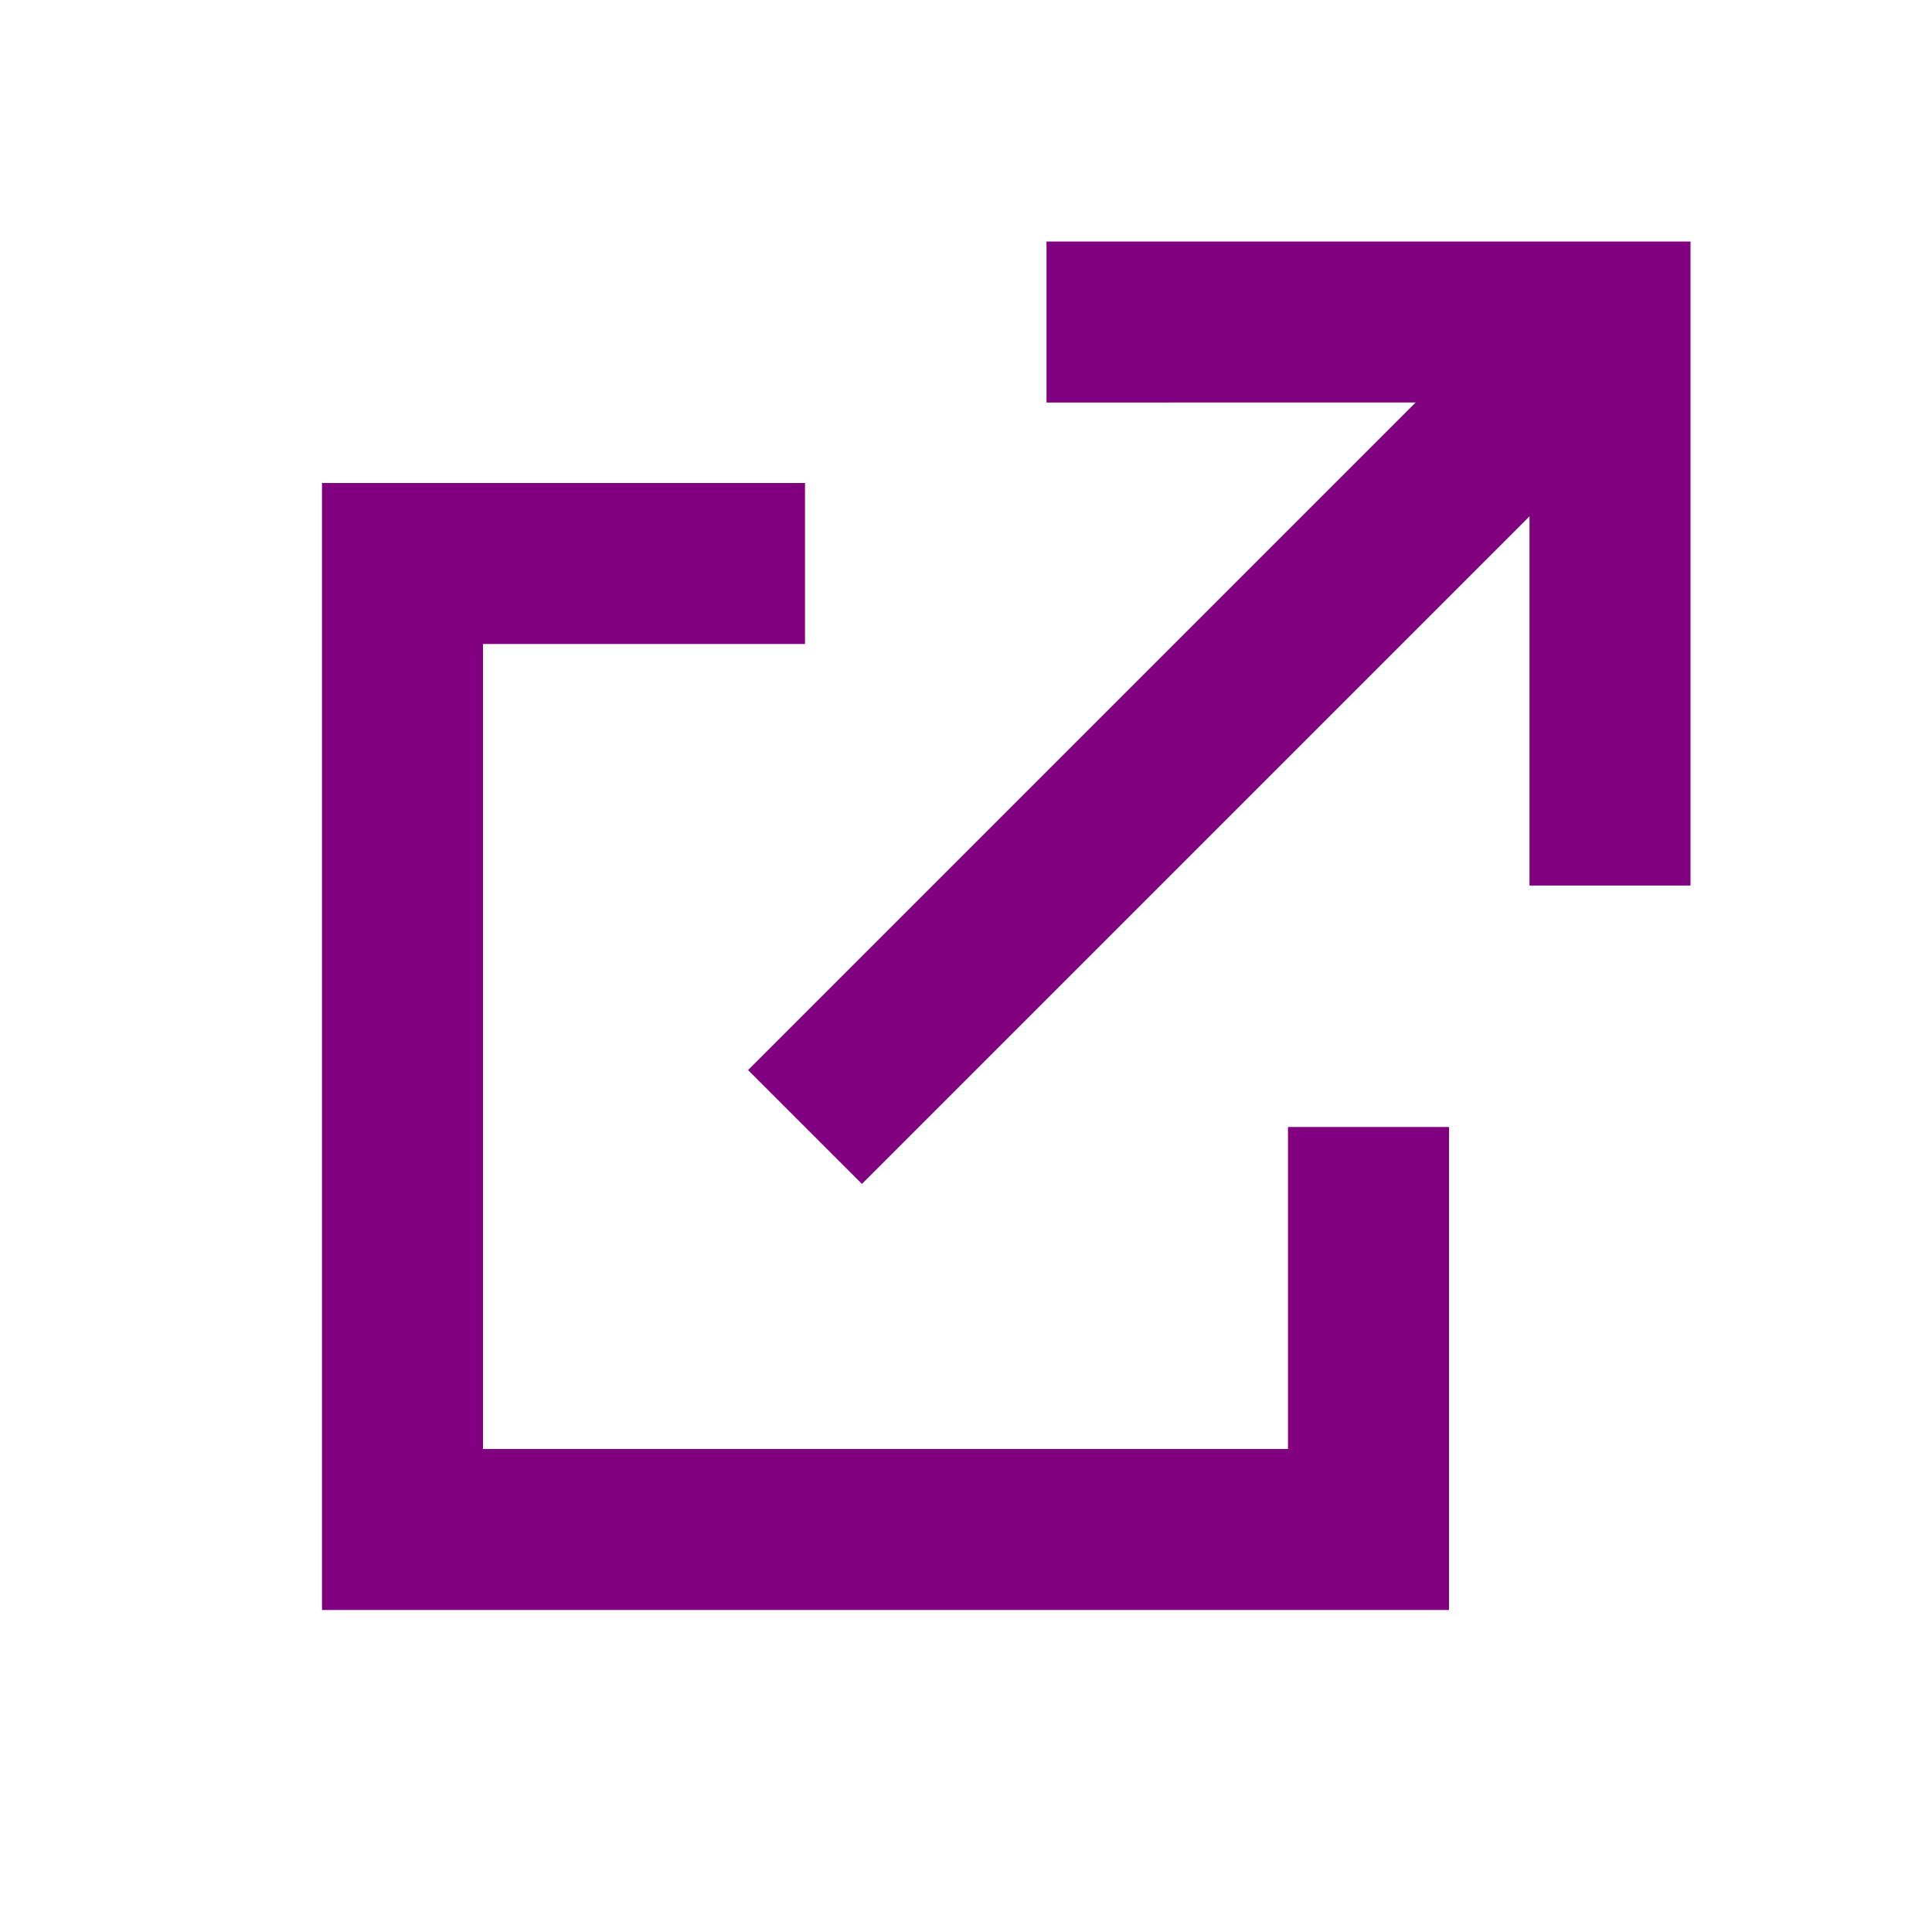
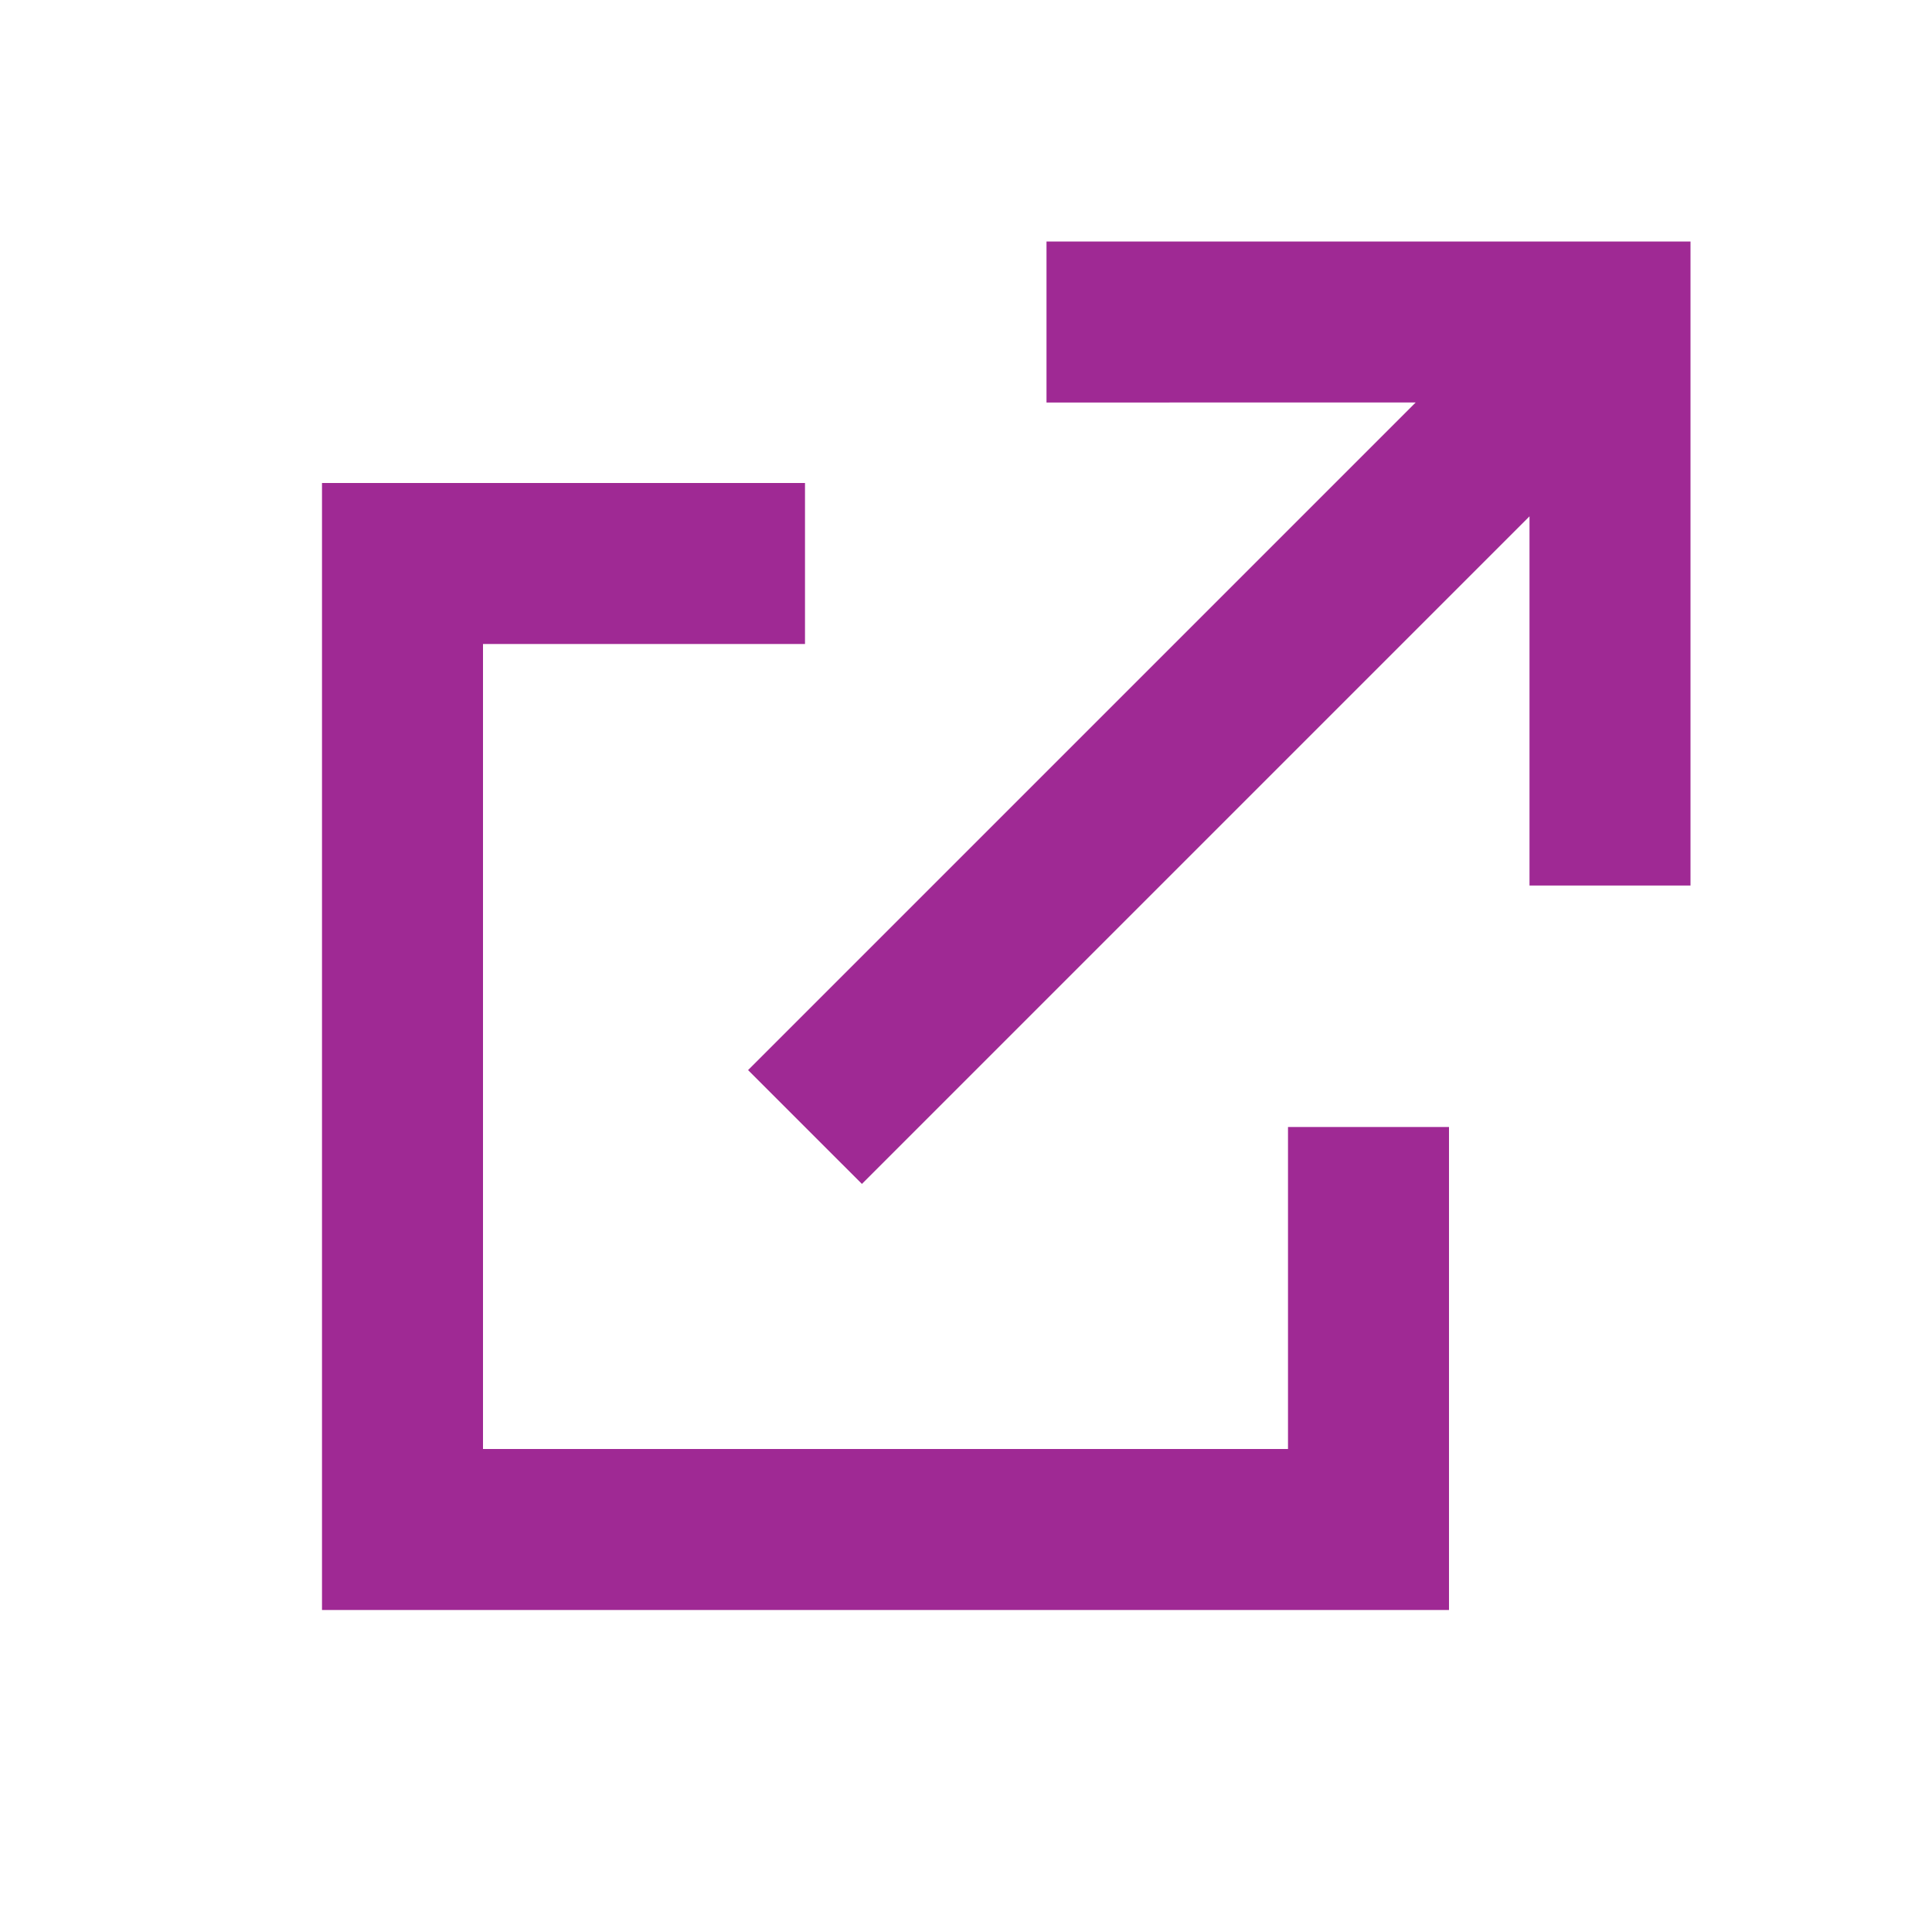
- <svg xmlns="http://www.w3.org/2000/svg" width="800px" height="800px" viewBox="0 0 512 512" version="1.1" fill="#800080" stroke="#800080">
+ <svg xmlns="http://www.w3.org/2000/svg" width="800px" height="800px" viewBox="0 0 512 512" version="1.1" fill="#9f2994" stroke="#9f2994">
  <g id="SVGRepo_bgCarrier" stroke-width="0" />
  <g id="SVGRepo_tracerCarrier" stroke-linecap="round" stroke-linejoin="round" />
  <g id="SVGRepo_iconCarrier">
    <g id="Page-1" stroke="none" stroke-width="1" fill="none" fill-rule="evenodd">
-       <g id="icon" fill="#800080" transform="translate(85.33333, 64)">
+       <g id="icon" fill="#9f2994" transform="translate(85.33333, 64)">
        <path d="M128,63.999 L128,106.666 L42.667,106.667 L42.667,320 L256,320 L256,234.666 L298.666,234.666 L298.667,362.667 L4.26325641e-14,362.667 L4.26325641e-14,64 L128,63.999 Z M362.667,1.42108547e-14 L362.667,170.667 L320,170.667 L320,72.835 L143.085,249.752 L112.915,219.582 L289.83,42.666 L192,42.667 L192,1.42108547e-14 L362.667,1.42108547e-14 Z" id="Combined-Shape"> </path>
      </g>
    </g>
  </g>
</svg>
